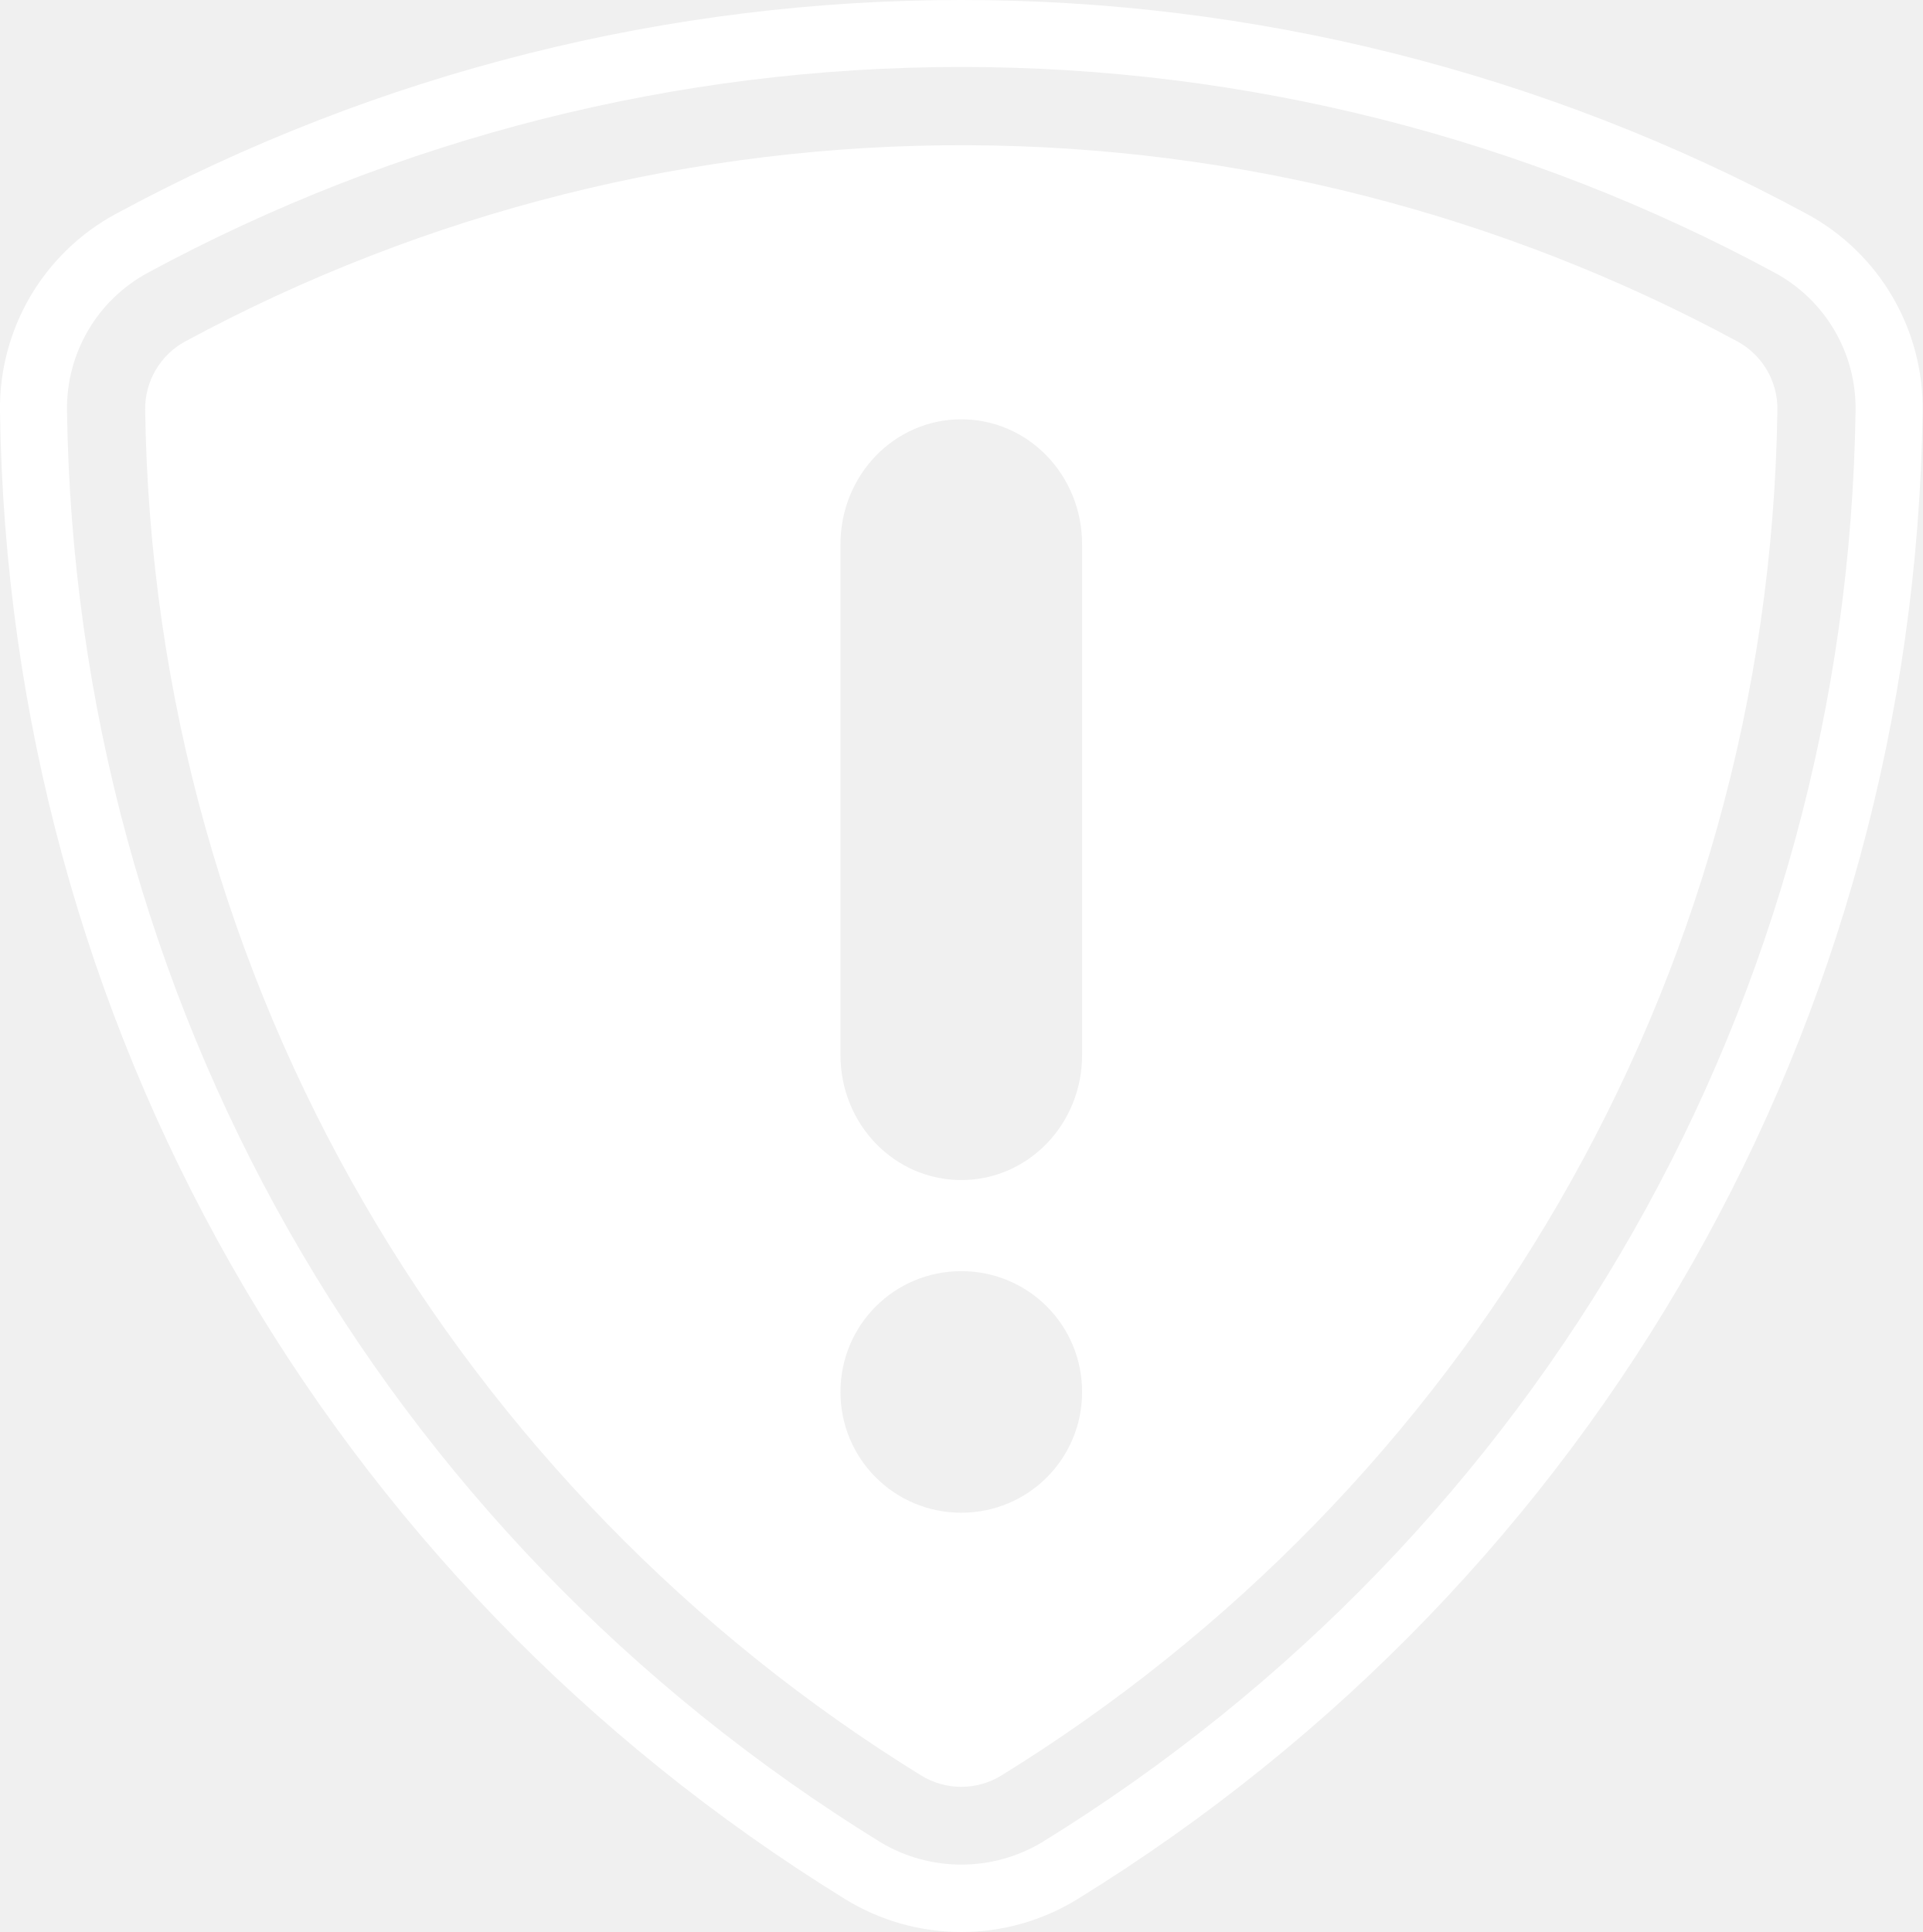
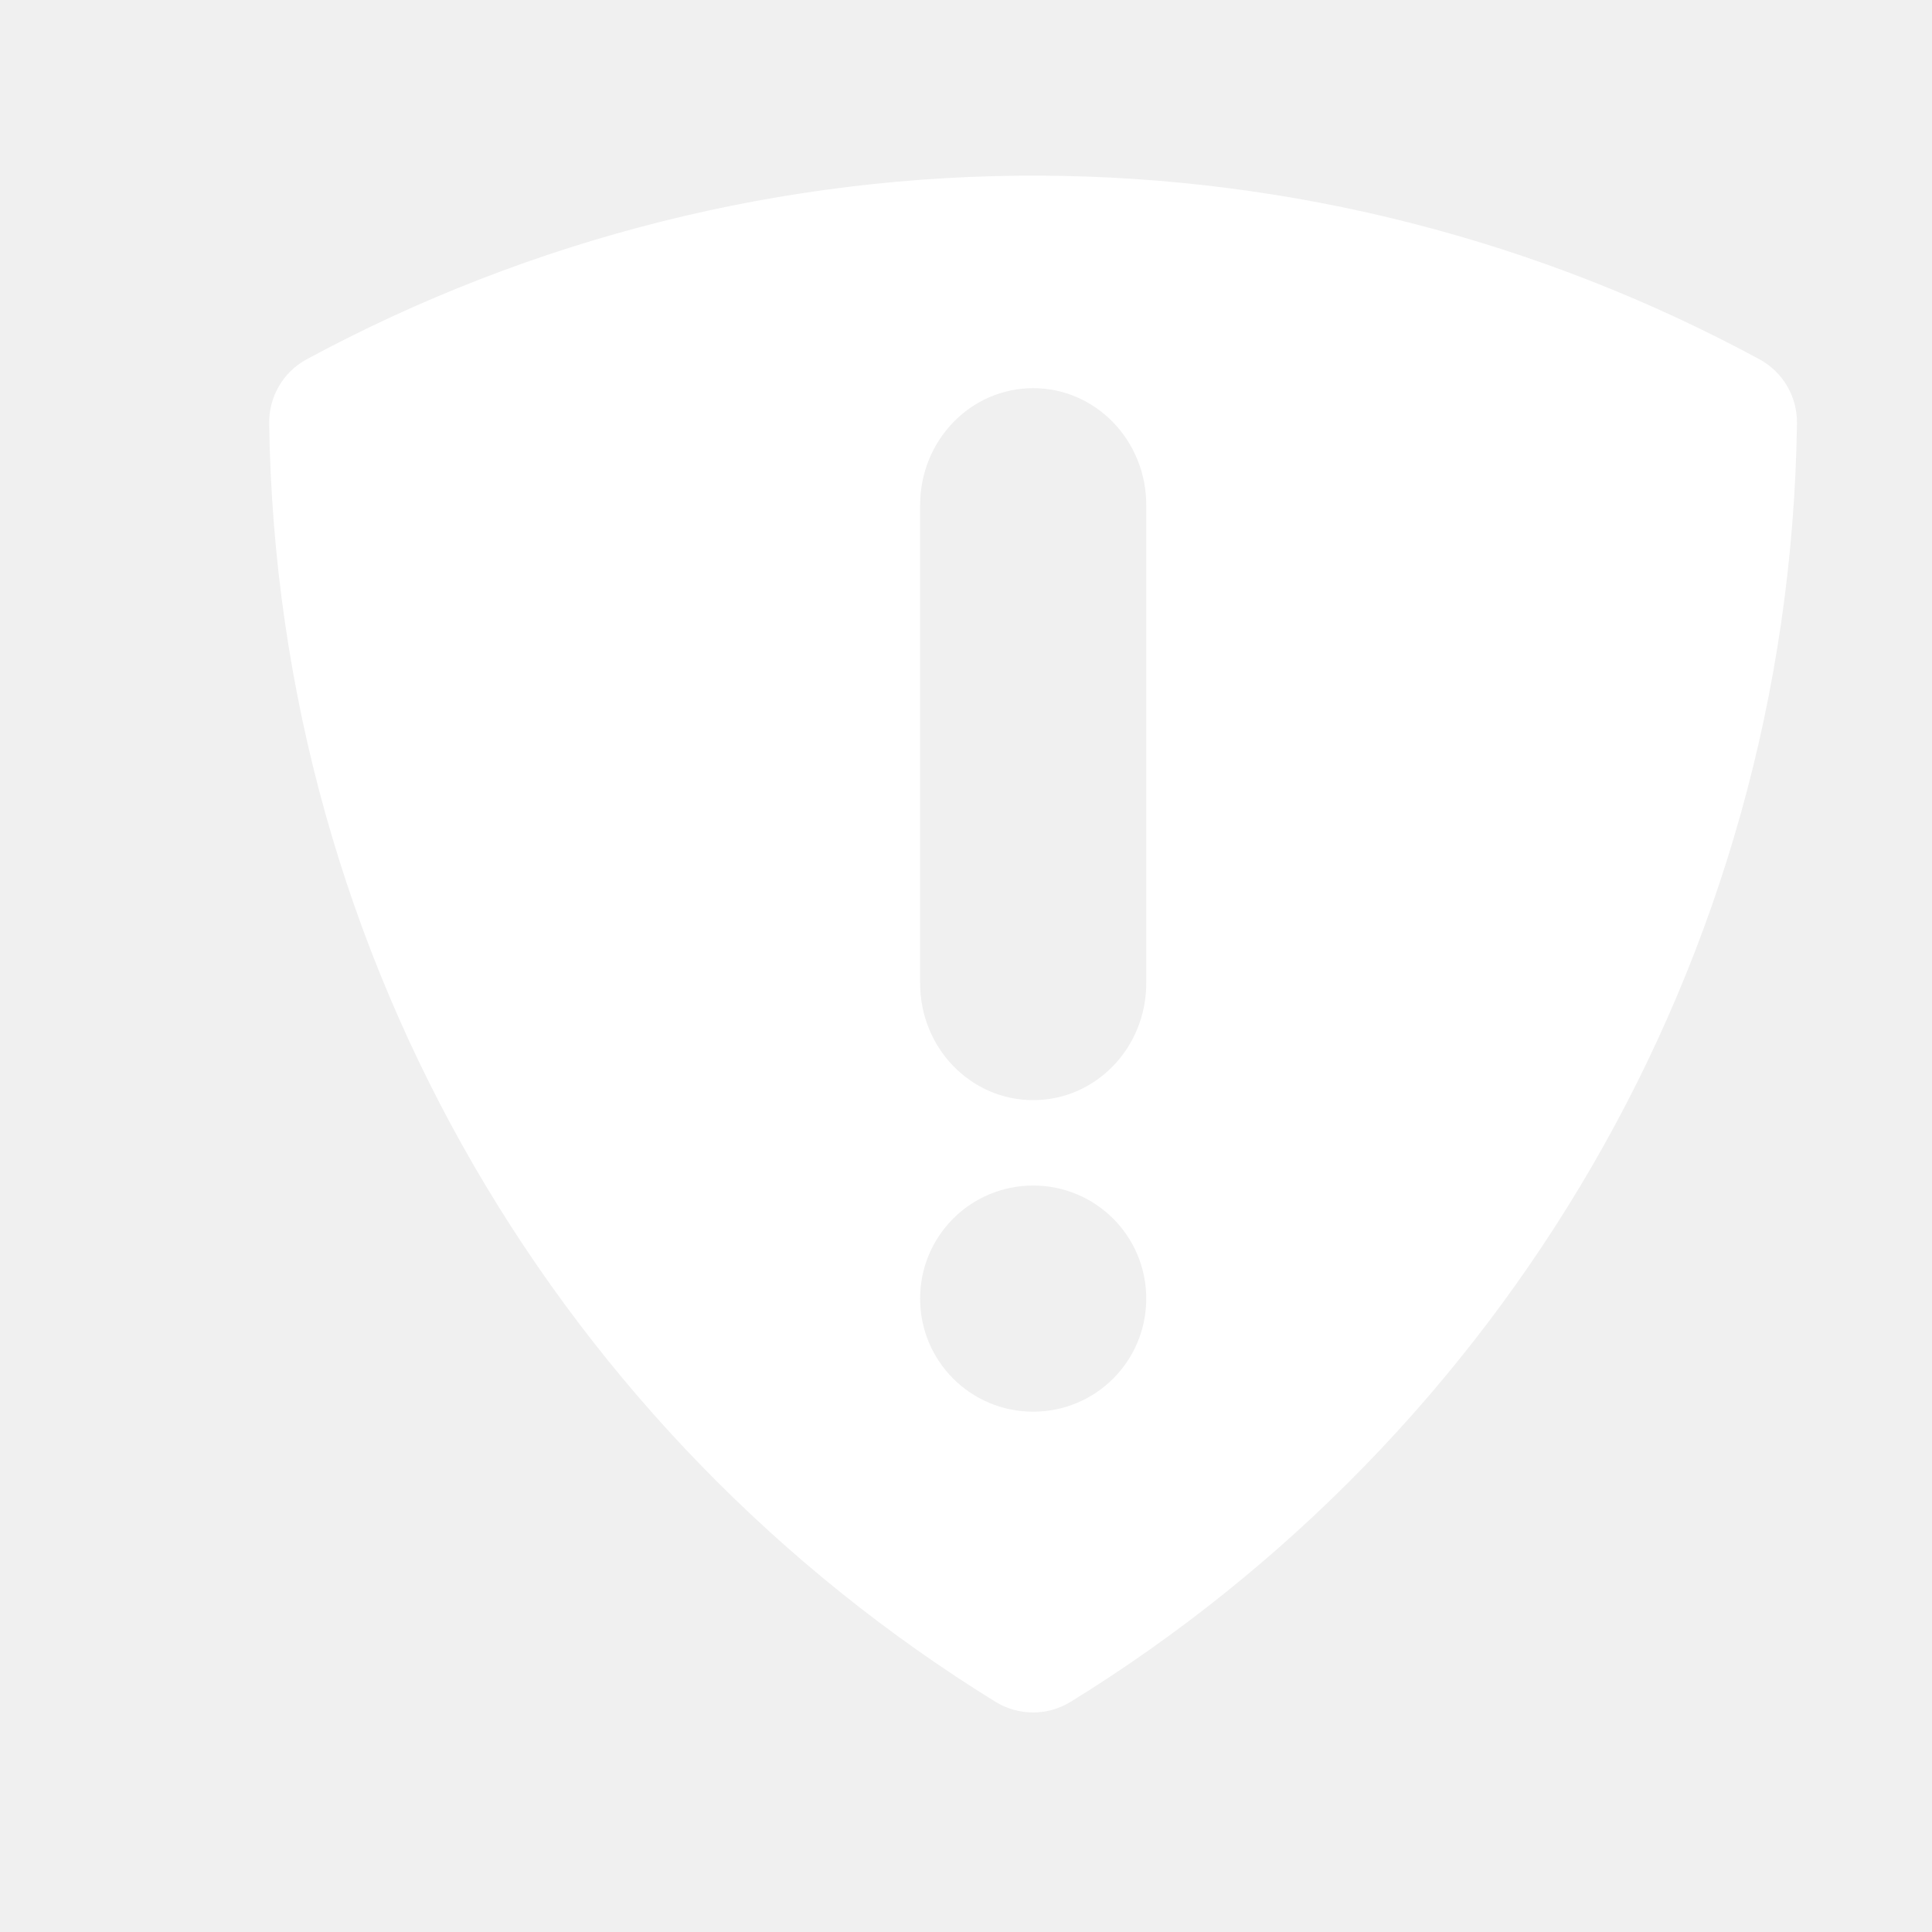
- <svg xmlns="http://www.w3.org/2000/svg" viewBox="0 0 565.15 568" version="1.1" id="svg16">
-   <defs id="defs4">
-     <style id="style2">.cls-1{fill:red;}.cls-2{fill:#fff;}</style>
+ <svg xmlns="http://www.w3.org/2000/svg" id="svg16" viewBox="0 0 88 88">
+   <defs>
+     <style>.cls-1{fill:#fff;}</style>
  </defs>
-   <path class="cls-1" d="m 282.58,568 a 65,65 0 0 1 -34.14,-9.66 C 95.41,463.94 2.54,300.46 0,121 a 64.91,64.91 0 0 1 34,-58.09 522.56,522.56 0 0 1 497.16,0 64.91,64.91 0 0 1 34,58.12 c -2.53,179.43 -95.4,342.91 -248.42,437.3 A 65,65 0 0 1 282.58,568 Z m 0,-548.31 A 502.24,502.24 0 0 0 43.4,80.22 45.27,45.27 0 0 0 19.7,120.75 c 2.44,172.67 91.81,330 239.07,420.83 a 46.19,46.19 0 0 0 47.61,0 C 453.64,450.73 543,293.42 545.45,120.75 A 45.26,45.26 0 0 0 521.75,80.21 502.26,502.26 0 0 0 282.58,19.69 Z" id="path8" style="fill:#ffffff" />
-   <path style="fill:#ffffff" d="M 284.705 42.693 A 479.9 479.9 0 0 0 54.369 100.42 A 22.53 22.53 0 0 0 42.67 120.42 C 45.07 290.26 135.67 438.64 270.83 522.01 A 22.48 22.48 0 0 0 294.32 522.01 C 429.48 438.64 520.08 290.26 522.48 120.42 A 22.53 22.53 0 0 0 510.779 100.42 A 479.9 479.9 0 0 0 284.705 42.693 z M 282.574 123.273 C 302.249 123.273 318.088 139.671 318.088 160.039 L 318.088 310.162 C 318.088 330.53 302.249 346.928 282.574 346.928 C 262.9 346.928 247.062 330.53 247.062 310.162 L 247.062 160.039 C 247.062 139.671 262.9 123.273 282.574 123.273 z M 282.574 373.711 C 302.249 373.711 318.088 389.55 318.088 409.225 C 318.088 428.899 302.249 444.736 282.574 444.736 C 262.9 444.736 247.061 428.899 247.061 409.225 C 247.061 389.55 262.9 373.711 282.574 373.711 z " id="path10" />
-   <g id="g821" transform="translate(0,32.49143)" style="fill:#ffffff" />
+   <path id="path10" class="cls-1" d="m47.37,8c-11.66-.05-23.15,2.83-33.41,8.37-1.06.58-1.71,1.69-1.7,2.9.35,24.63,13.49,46.15,33.09,58.25,1.05.64,2.36.64,3.41,0,19.6-12.09,32.74-33.61,33.09-58.25.01-1.21-.64-2.32-1.7-2.9-10.07-5.45-21.34-8.32-32.79-8.37Zm-.31,9.68c2.85,0,5.15,2.38,5.15,5.33v21.77c0,2.95-2.3,5.33-5.15,5.33s-5.15-2.38-5.15-5.33v-21.77c0-2.95,2.3-5.33,5.15-5.33Zm0,36.32c2.85,0,5.15,2.3,5.15,5.15s-2.3,5.15-5.15,5.15-5.15-2.3-5.15-5.15,2.3-5.15,5.15-5.15Z" />
</svg>
